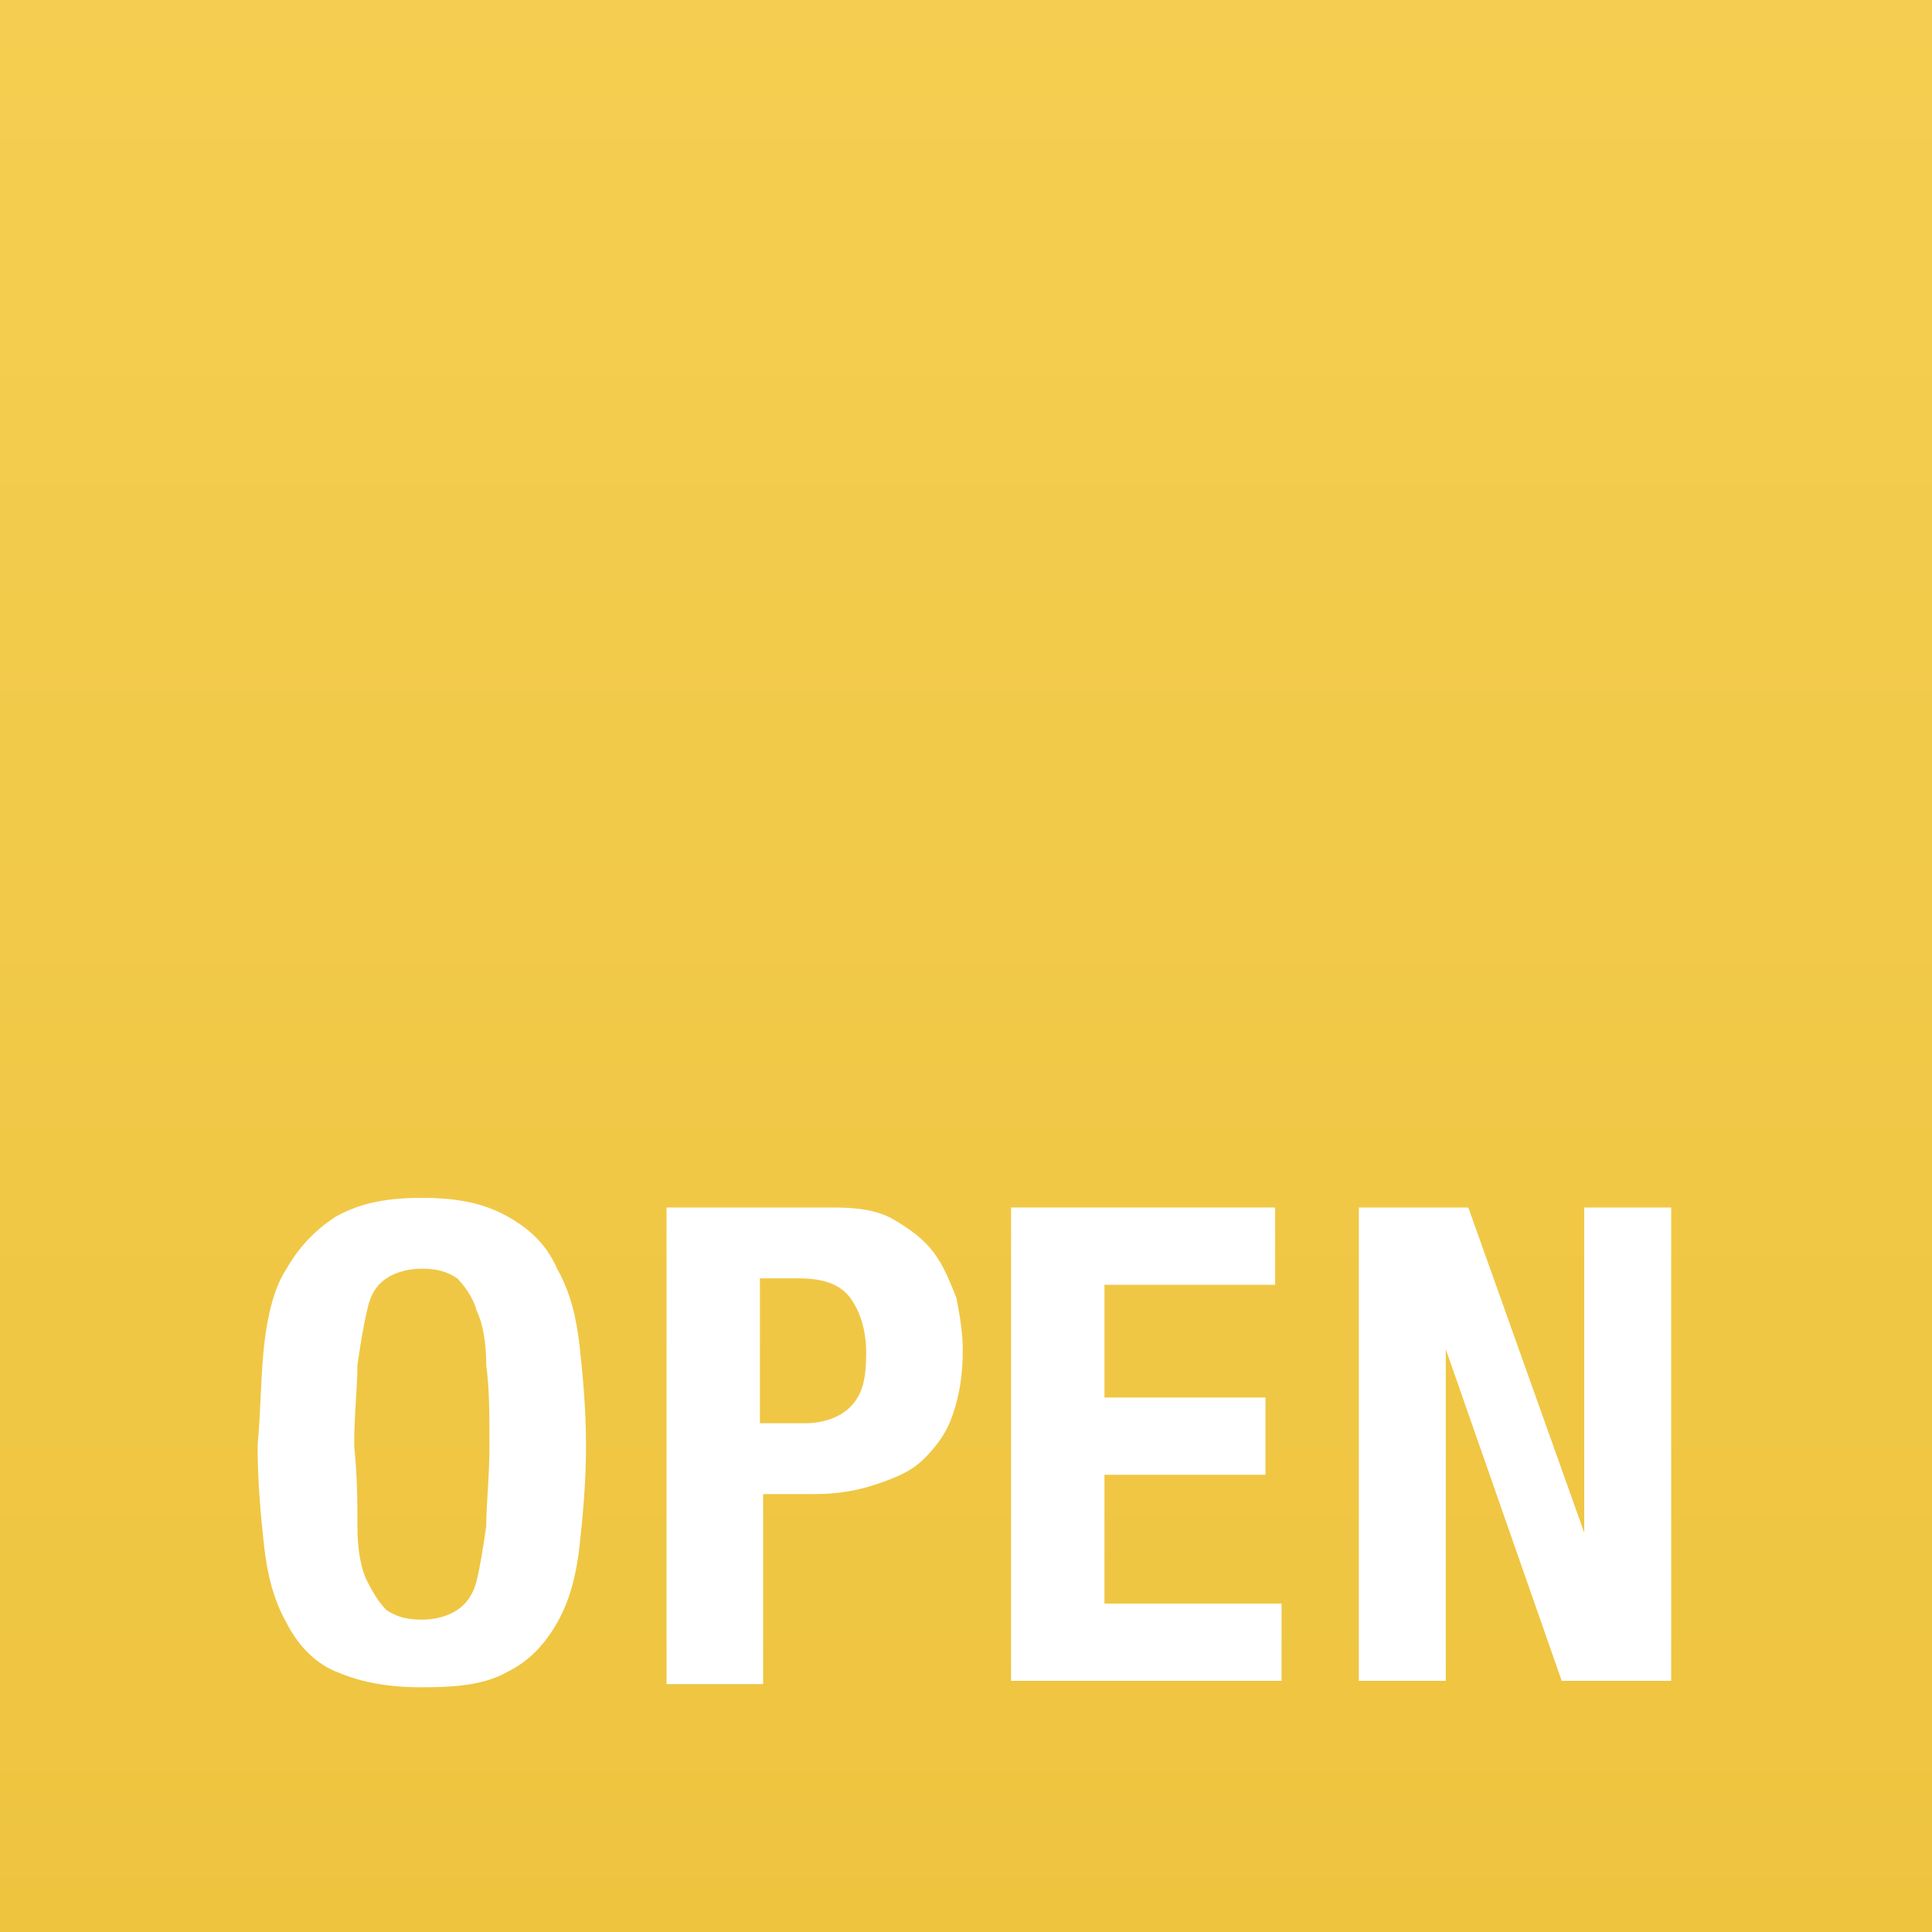
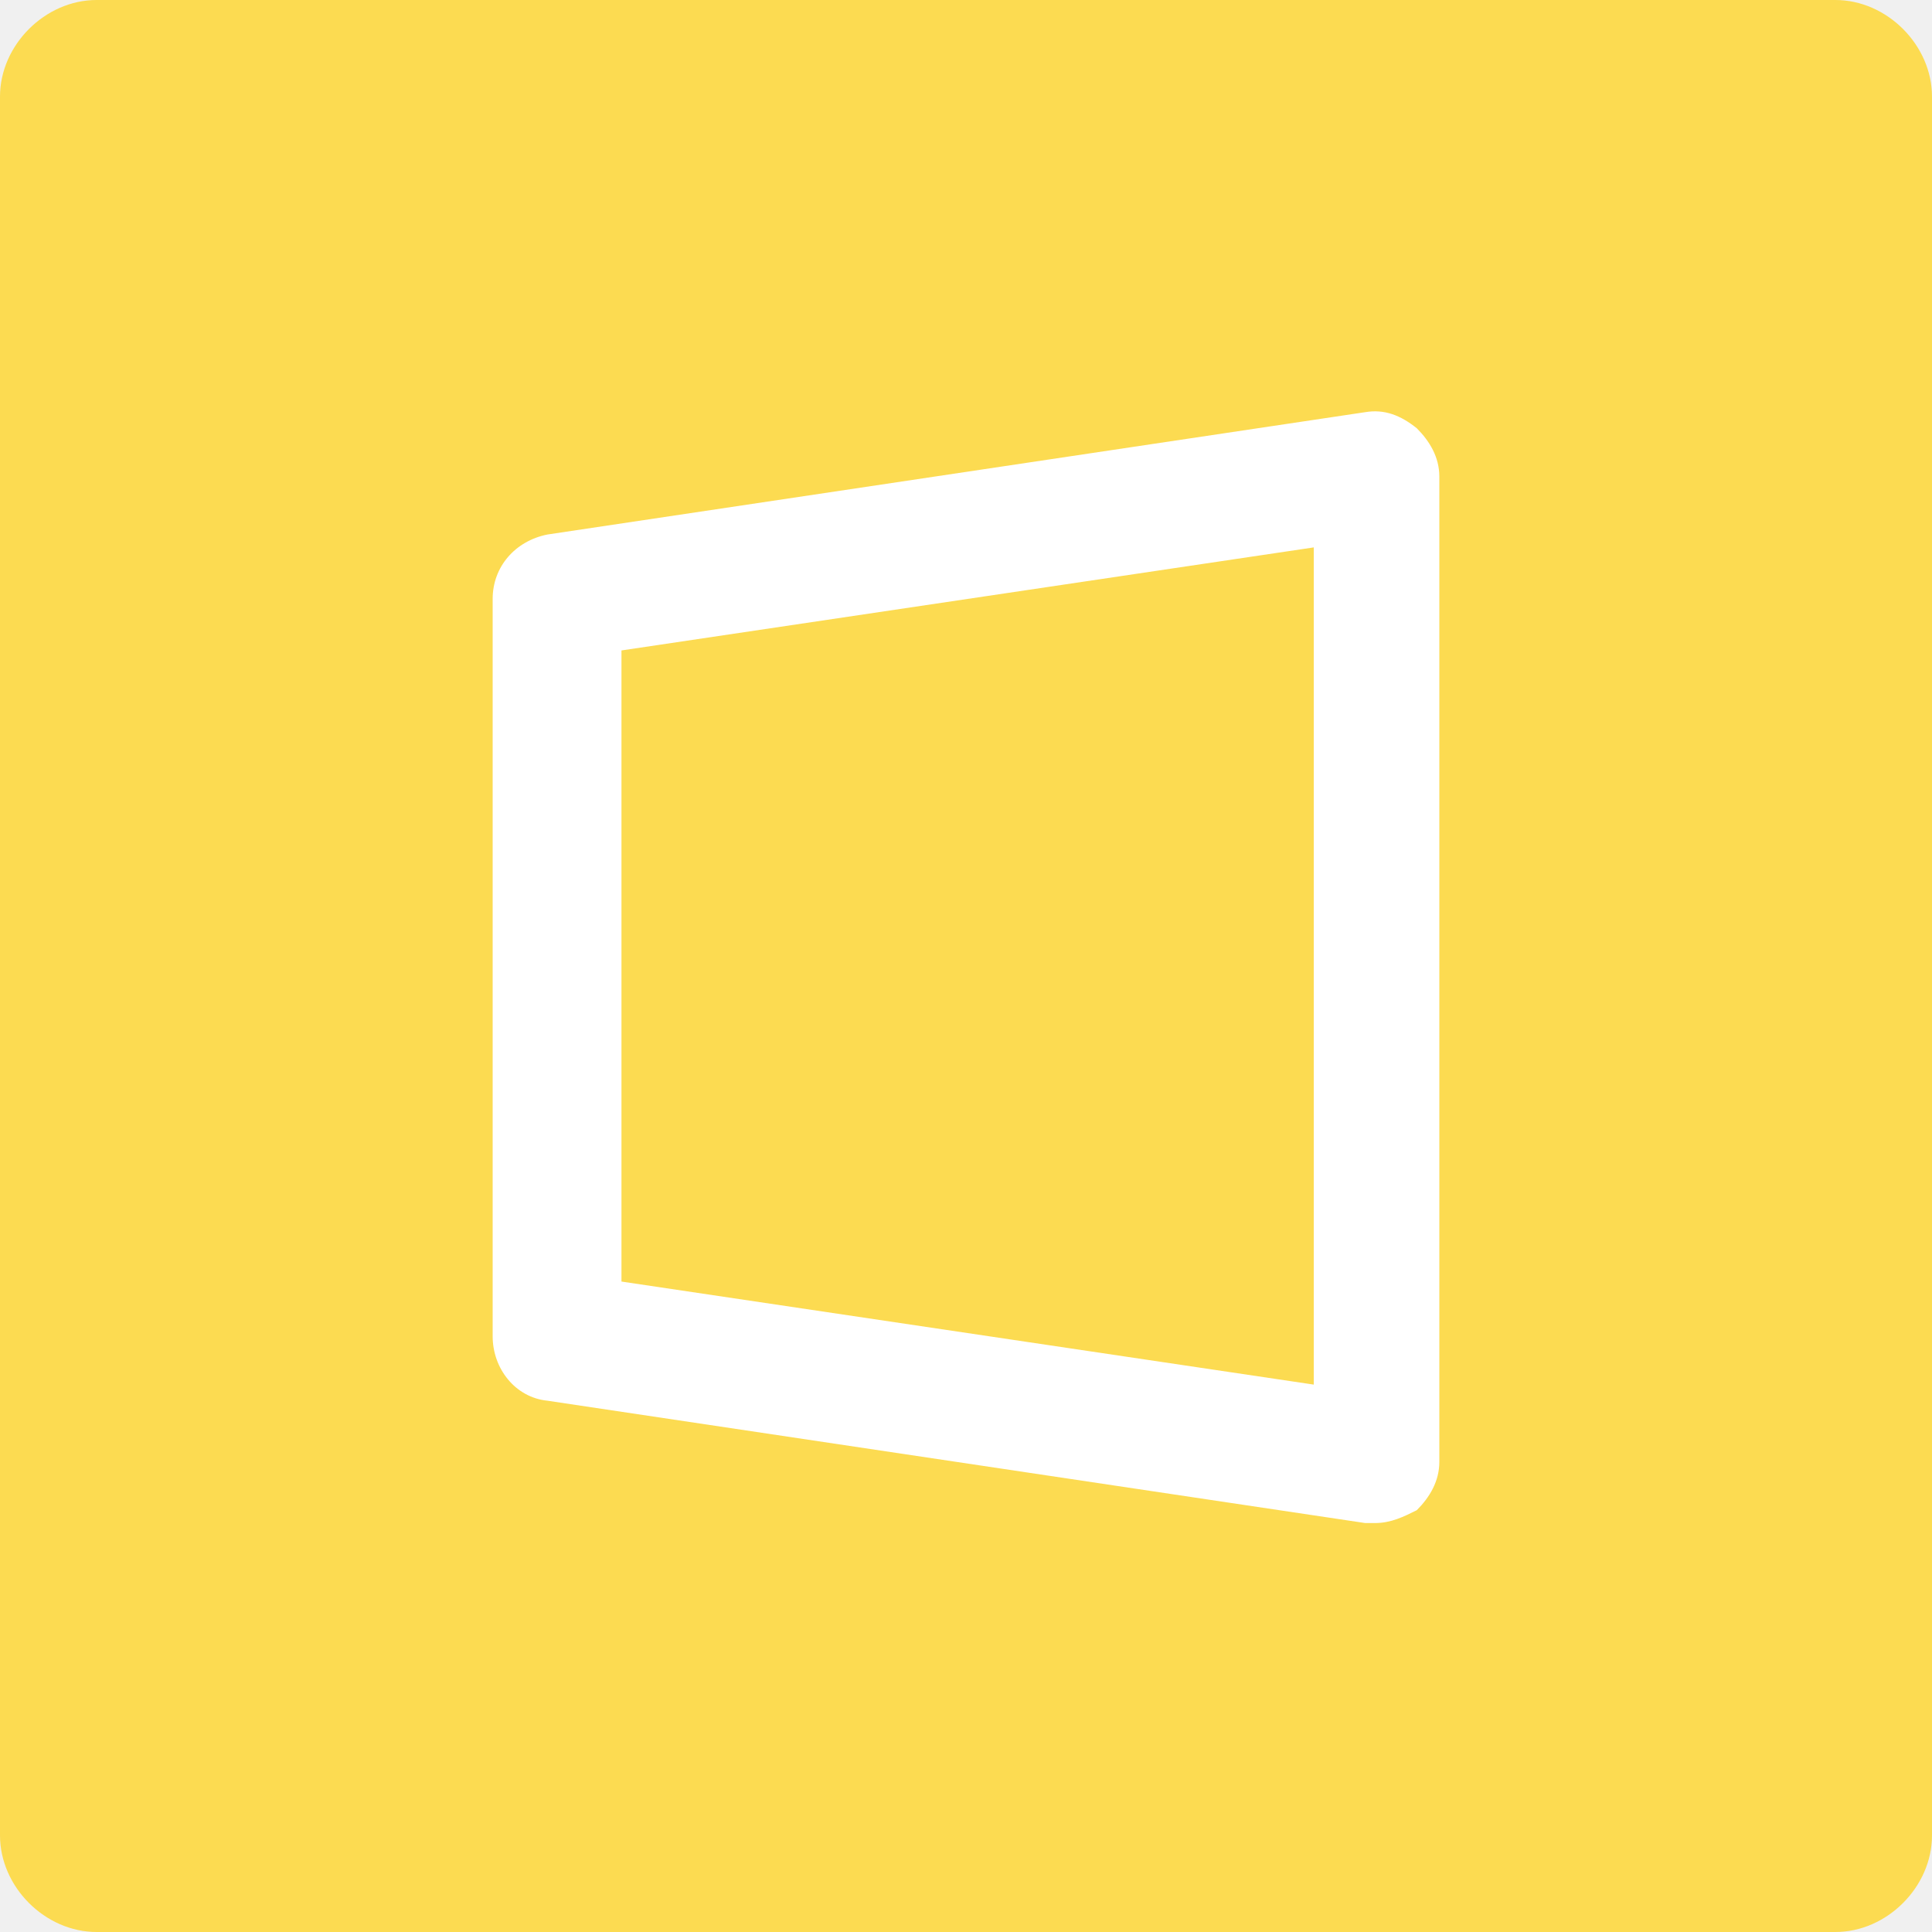
<svg xmlns="http://www.w3.org/2000/svg" version="1.1" id="Icon" x="0px" y="0px" viewBox="450 450 60 60" enable-background="new 450 450 60 60" xml:space="preserve">
-   <linearGradient id="SVGID_1_" gradientUnits="userSpaceOnUse" x1="480" y1="510" x2="480" y2="450">
-     <stop offset="0" style="stop-color:#EEC43F" />
-     <stop offset="1" style="stop-color:#F5CE51" />
-   </linearGradient>
-   <rect x="450" y="450" fill="url(#SVGID_1_)" width="60" height="60" />
-   <g>
-     <path fill="#FFFFFF" d="M458.2,491.8c0.1-0.9,0.3-1.8,0.7-2.4c0.4-0.7,0.9-1.2,1.5-1.6c0.7-0.4,1.5-0.6,2.7-0.6   c1.2,0,2,0.2,2.7,0.6c0.7,0.4,1.2,0.9,1.5,1.6c0.4,0.7,0.6,1.5,0.7,2.4c0.1,0.9,0.2,2,0.2,3.1s-0.1,2.2-0.2,3.1s-0.3,1.7-0.7,2.4   c-0.4,0.7-0.9,1.2-1.5,1.5c-0.7,0.4-1.5,0.5-2.7,0.5c-1.2,0-2-0.2-2.7-0.5c-0.7-0.3-1.2-0.9-1.5-1.5c-0.4-0.7-0.6-1.5-0.7-2.4   c-0.1-0.9-0.2-2-0.2-3.1C458.1,493.8,458.1,492.7,458.2,491.8z M461.1,497.4c0,0.7,0.1,1.3,0.3,1.7c0.2,0.4,0.4,0.7,0.6,0.9   c0.3,0.2,0.6,0.3,1.1,0.3c0.4,0,0.8-0.1,1.1-0.3c0.3-0.2,0.5-0.5,0.6-0.9c0.1-0.4,0.2-1,0.3-1.7c0-0.7,0.1-1.5,0.1-2.5   s0-1.8-0.1-2.5c0-0.7-0.1-1.3-0.3-1.7c-0.1-0.4-0.4-0.8-0.6-1c-0.3-0.2-0.6-0.3-1.1-0.3c-0.4,0-0.8,0.1-1.1,0.3   c-0.3,0.2-0.5,0.5-0.6,1c-0.1,0.4-0.2,1-0.3,1.7c0,0.7-0.1,1.5-0.1,2.5C461.1,495.9,461.1,496.7,461.1,497.4z" />
-     <path fill="#FFFFFF" d="M475.9,487.5c0.8,0,1.4,0.1,1.9,0.4c0.5,0.3,0.9,0.6,1.2,1s0.5,0.9,0.7,1.4c0.1,0.5,0.2,1.1,0.2,1.6   c0,0.8-0.1,1.4-0.3,2c-0.2,0.6-0.5,1-0.9,1.4c-0.4,0.4-0.9,0.6-1.5,0.8c-0.6,0.2-1.2,0.3-1.9,0.3h-1.6v5.9h-3v-14.8H475.9z    M475,494.2c0.6,0,1.1-0.2,1.4-0.5c0.4-0.4,0.5-0.9,0.5-1.7c0-0.7-0.2-1.3-0.5-1.7c-0.3-0.4-0.8-0.6-1.6-0.6h-1.2v4.5H475z" />
-     <path fill="#FFFFFF" d="M489.6,489.9h-5.3v3.5h5v2.4h-5v4h5.5v2.4h-8.4v-14.7h8.2V489.9L489.6,489.9z" />
-     <path fill="#FFFFFF" d="M499.2,497.6L499.2,497.6v-10.1h2.7v14.7h-3.4l-3.6-10.3l0,0v10.3h-2.7v-14.7h3.4L499.2,497.6z" />
+   <g id="Open_logo">
+     <g id="open_2_">
+       <path fill="#FCDB51" d="M510,507c0,1.6-1.4,3-3,3h-54c-1.6,0-3-1.4-3-3v-54c0-1.6,1.4-3,3-3h54c1.6,0,3,1.4,3,3V507z" />
+       <g>
+         <g>
+           <path fill="#FFFFFF" d="M492.7,497.3c-0.1,0-0.2,0-0.3,0l-25.4-3.8c-1-0.1-1.7-1-1.7-2v-22.9c0-1,0.7-1.8,1.7-2l25.4-3.8      c0.6-0.1,1.1,0.1,1.6,0.5c0.4,0.4,0.7,0.9,0.7,1.5v30.6c0,0.6-0.3,1.1-0.7,1.5C493.6,497.1,493.2,497.3,492.7,497.3z       M469.3,489.8l21.5,3.2v-26l-21.5,3.2V489.8z" />
+         </g>
+       </g>
+     </g>
  </g>
</svg>
